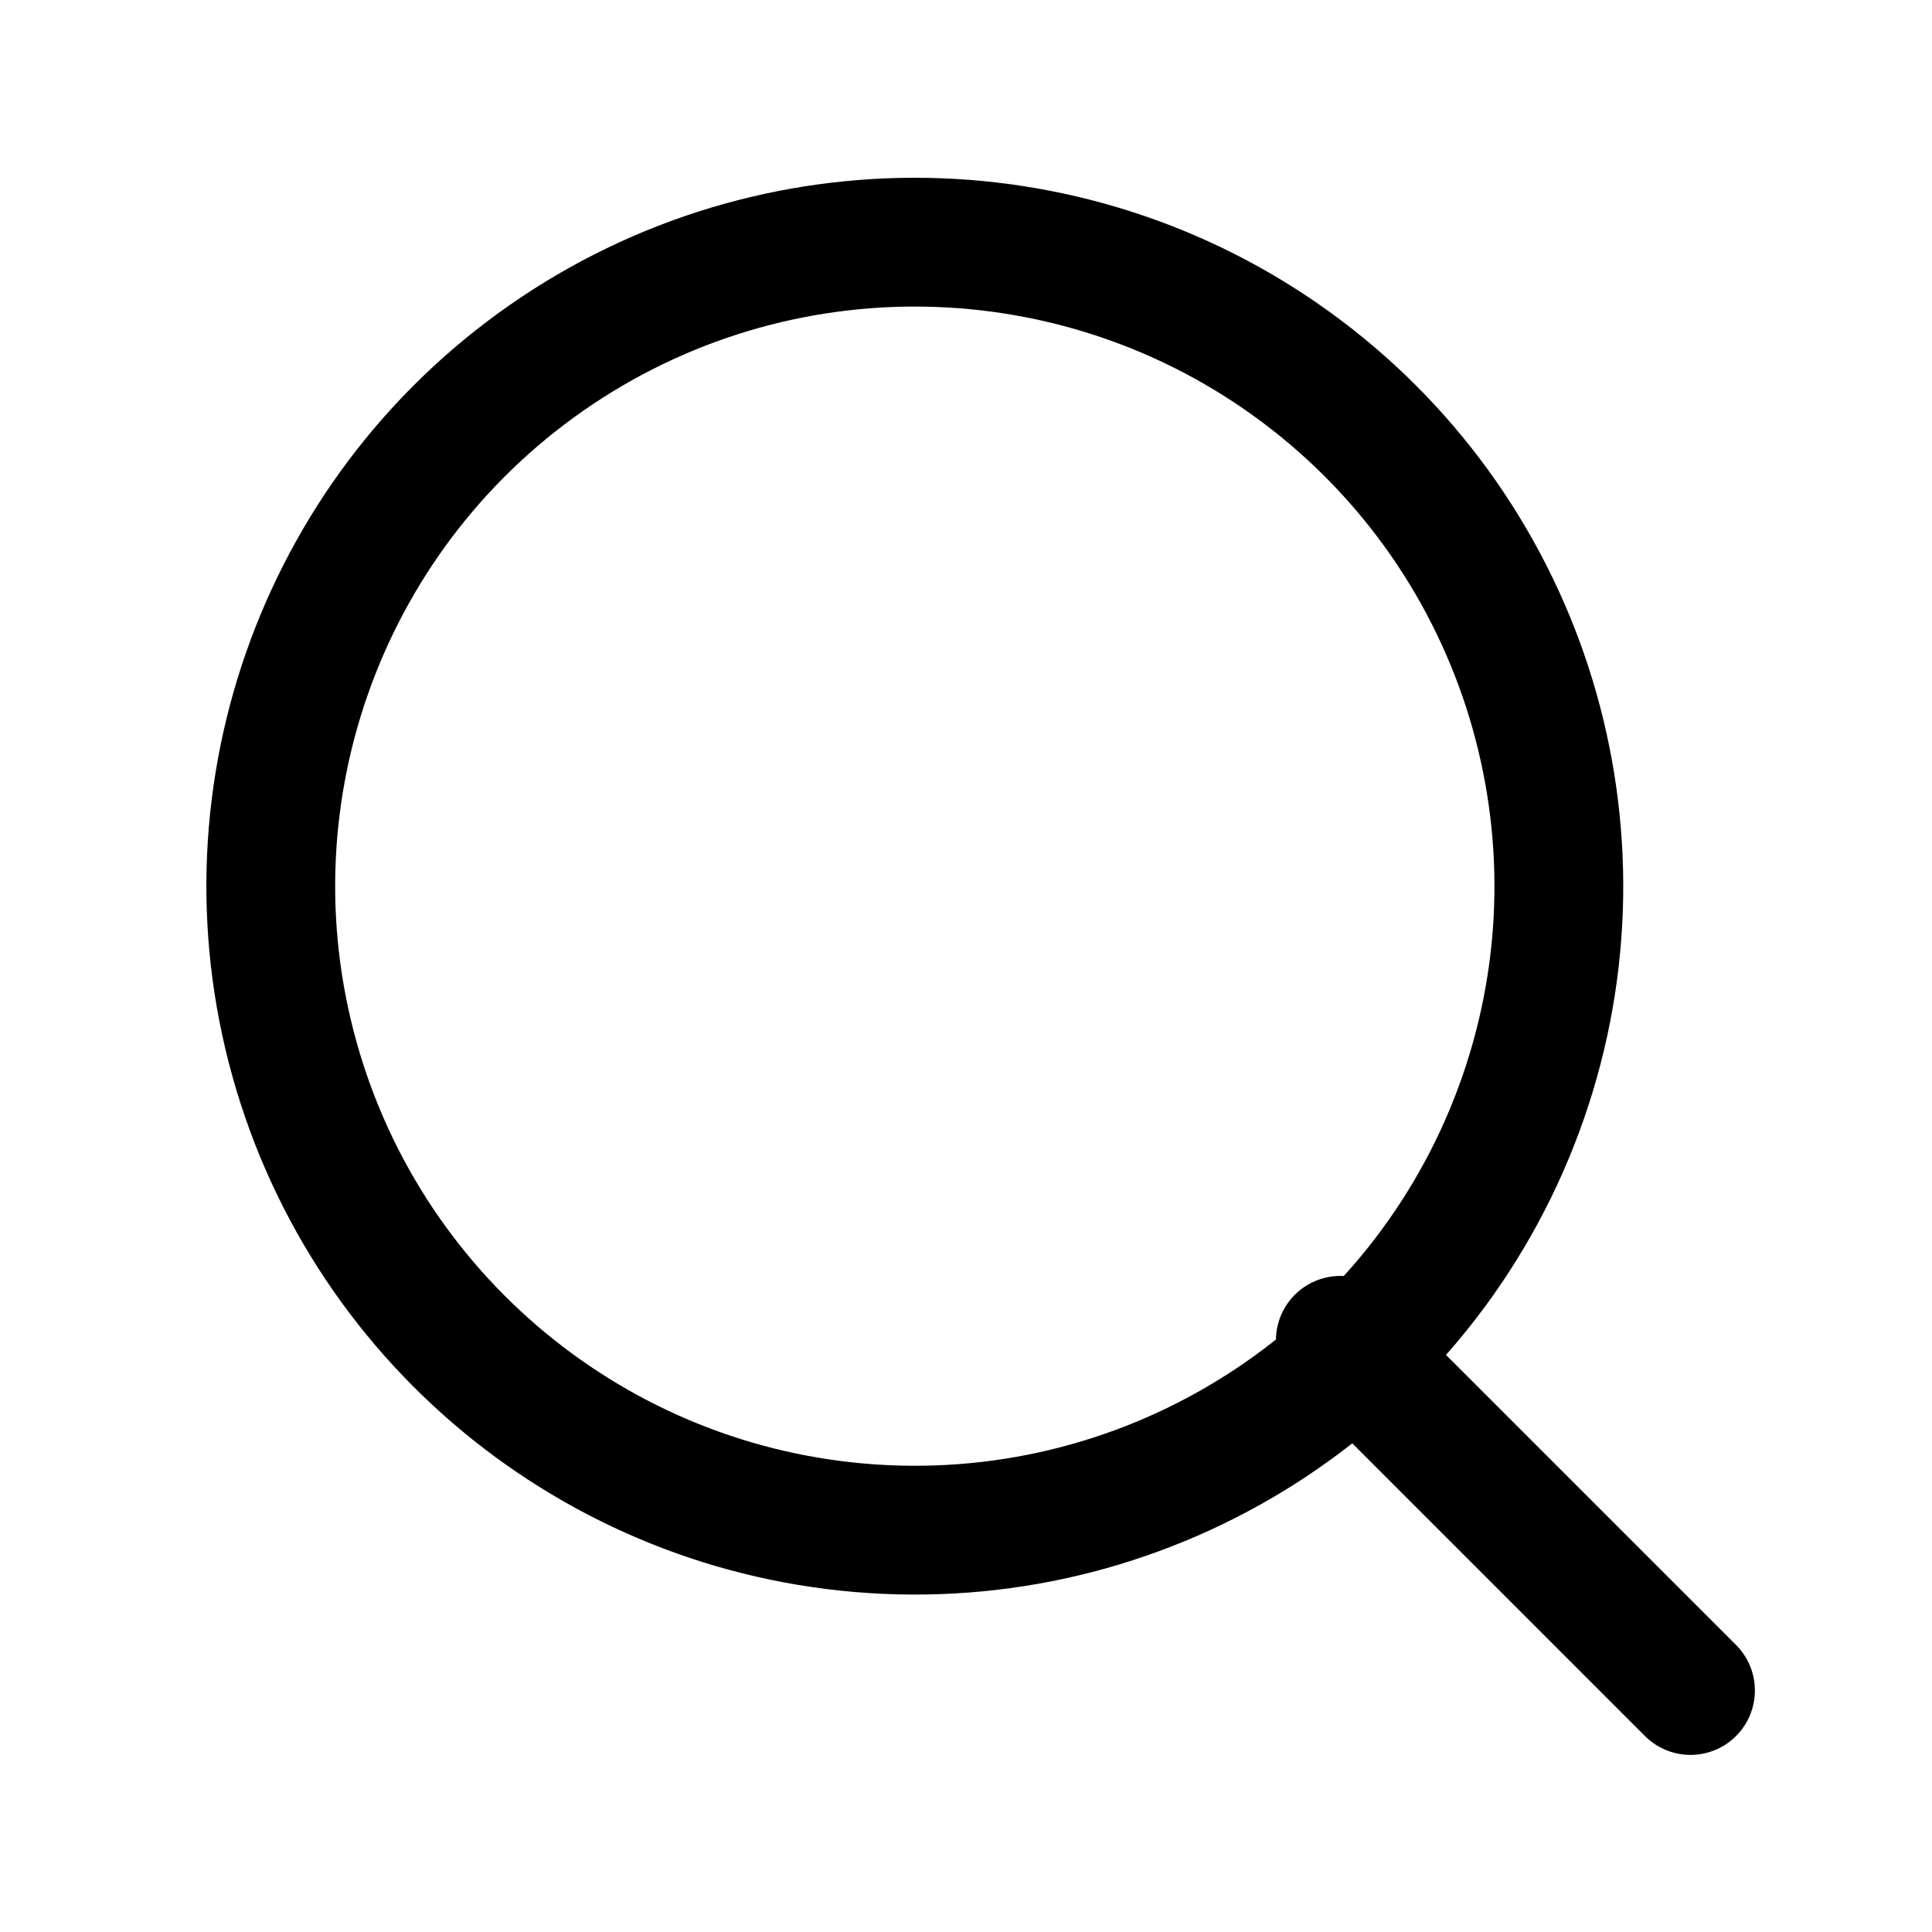
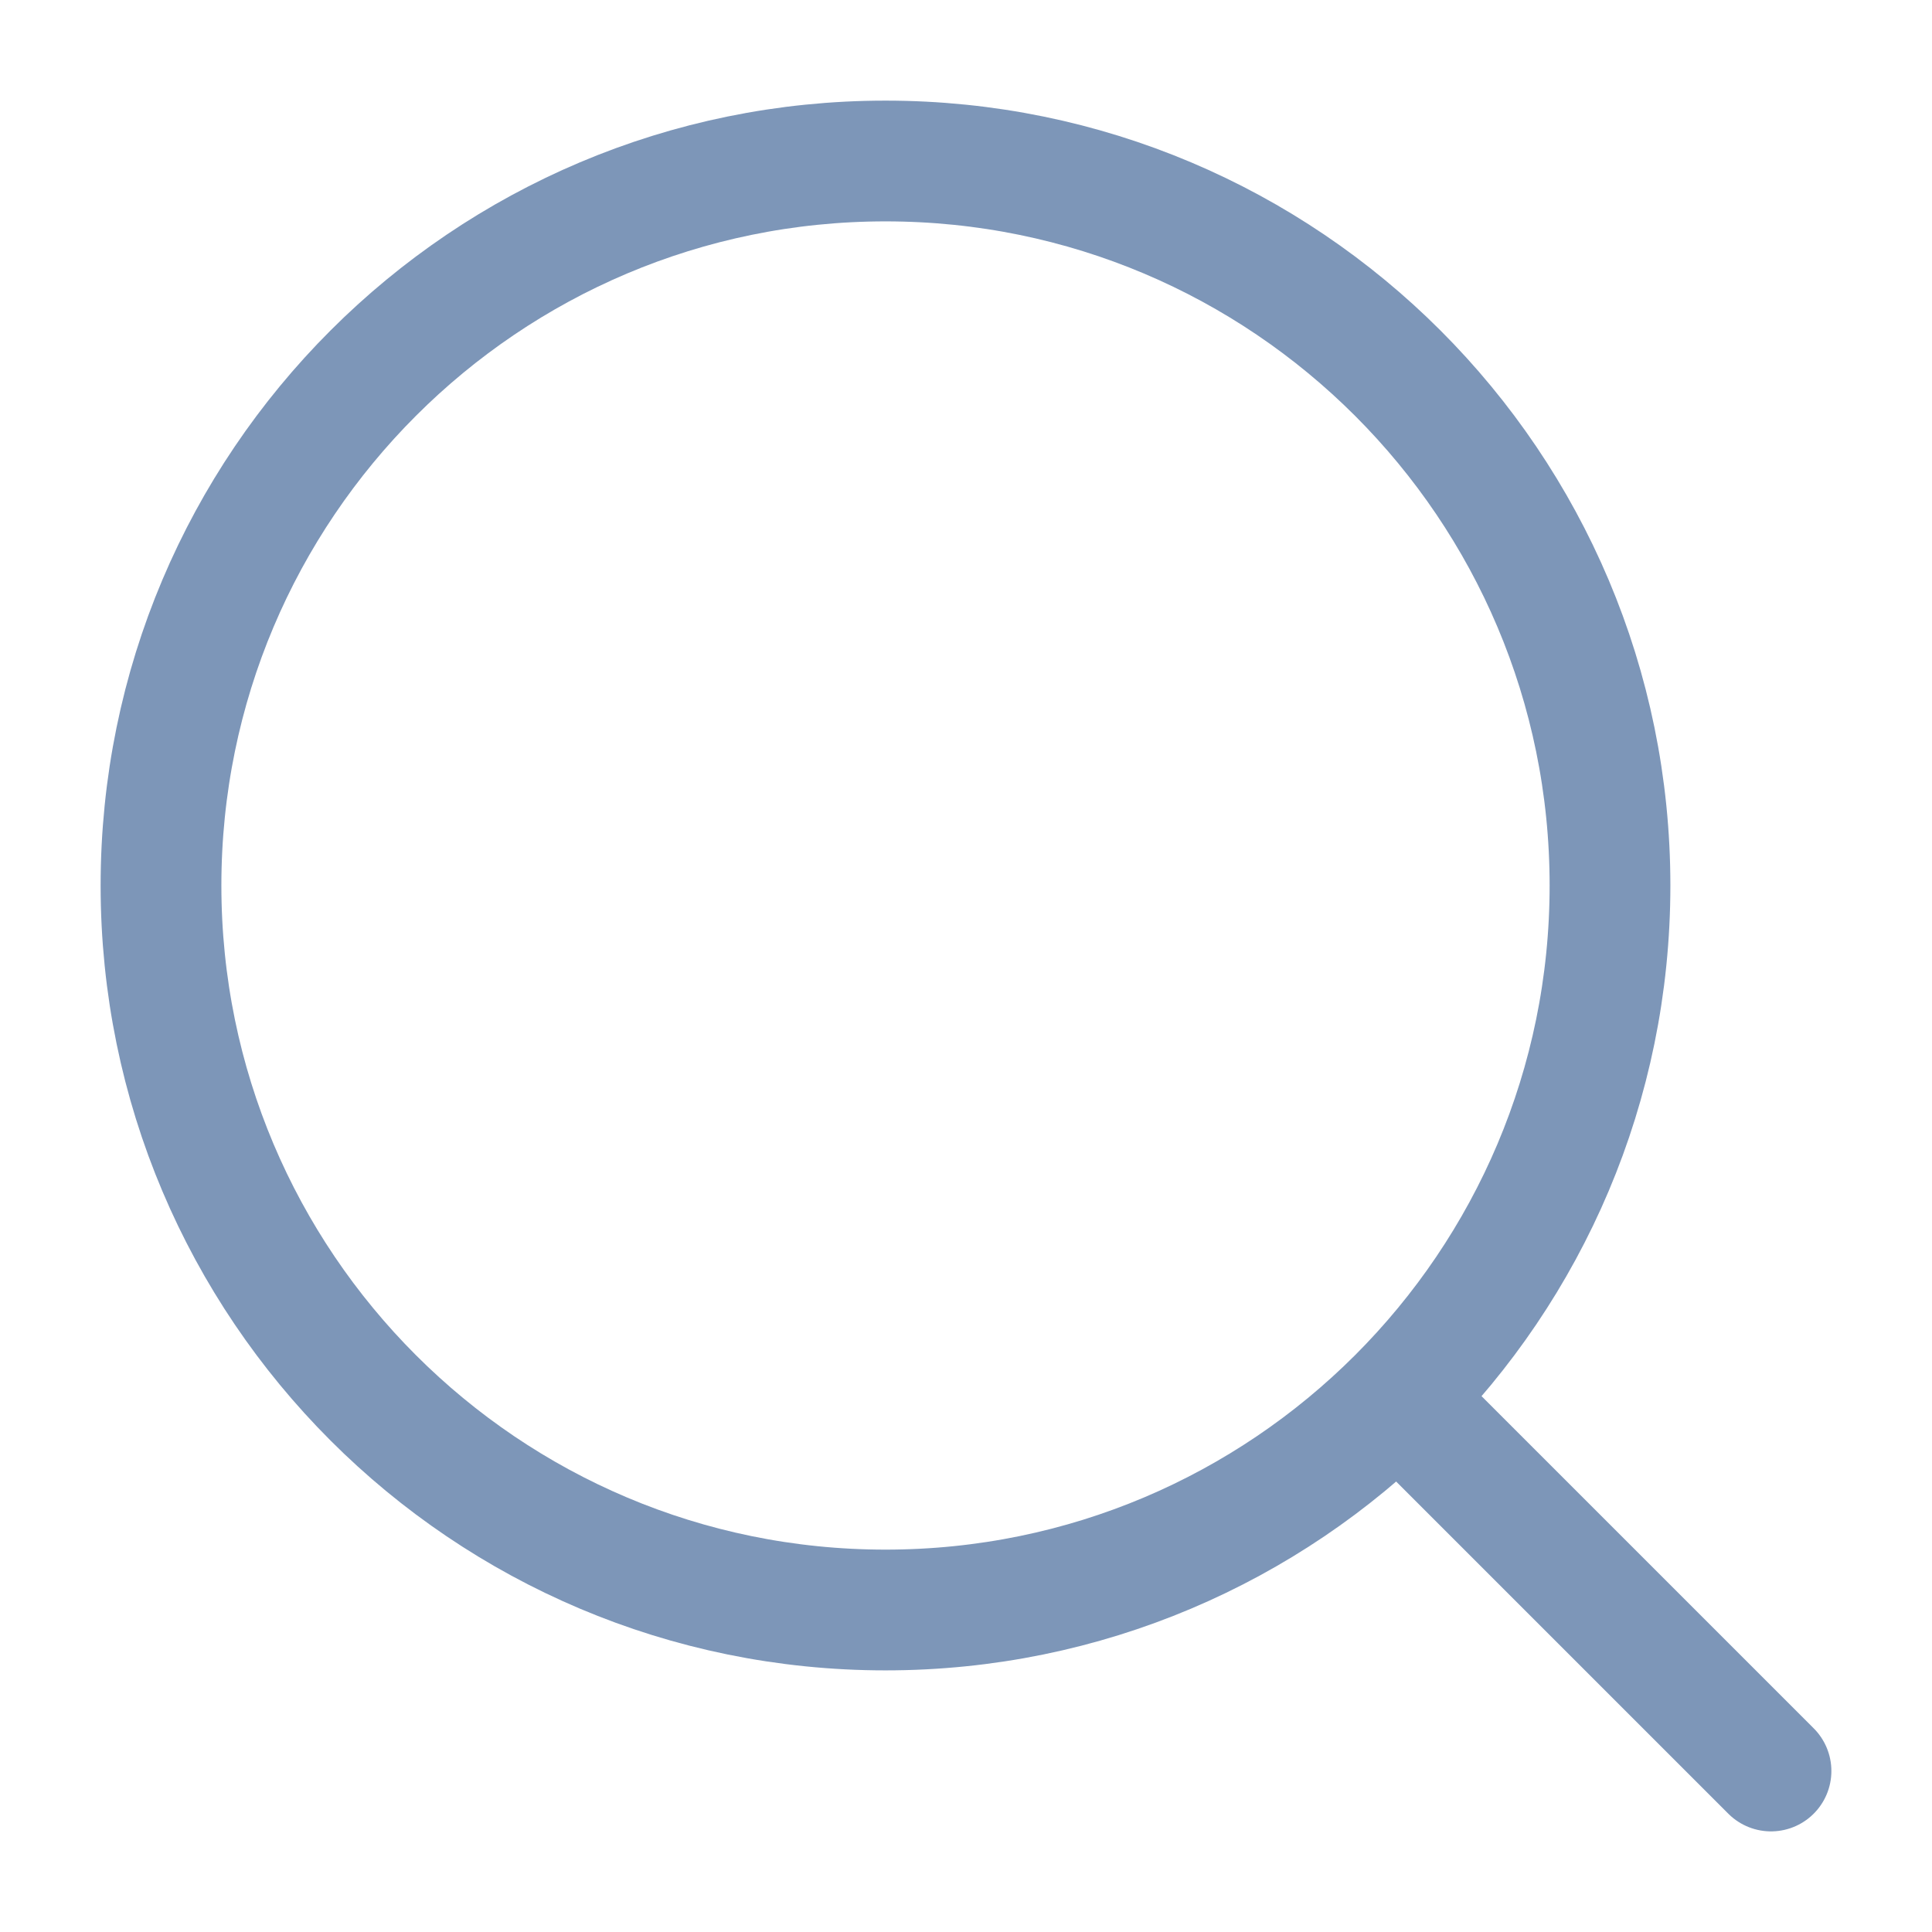
- <svg xmlns="http://www.w3.org/2000/svg" width="20" height="20" viewBox="0 0 24 24" fill="none" aria-hidden="true" role="img">
-   <path d="M11 19a8 8 0 1 1 5.293-14.293A8 8 0 0 1 11 19z" stroke="currentColor" stroke-width="1.6" stroke-linecap="round" stroke-linejoin="round" />
-   <path d="M21 21l-4.35-4.35" stroke="currentColor" stroke-width="1.6" stroke-linecap="round" stroke-linejoin="round" />
+ <svg xmlns="http://www.w3.org/2000/svg" width="24" height="24" viewBox="0 0 24 24" fill="none">
+   <g opacity="0.78">
+     <path d="M17.5 17.5L22 22" stroke="#5878A4" stroke-width="1.5" stroke-linecap="round" stroke-linejoin="round" />
+     <path d="M20 11C20 6.029 15.971 2 11 2C6.029 2 2 6.029 2 11C2 15.971 6.029 20 11 20C15.971 20 20 15.971 20 11Z" stroke="#5878A4" stroke-width="1.5" stroke-linejoin="round" />
+   </g>
</svg>
